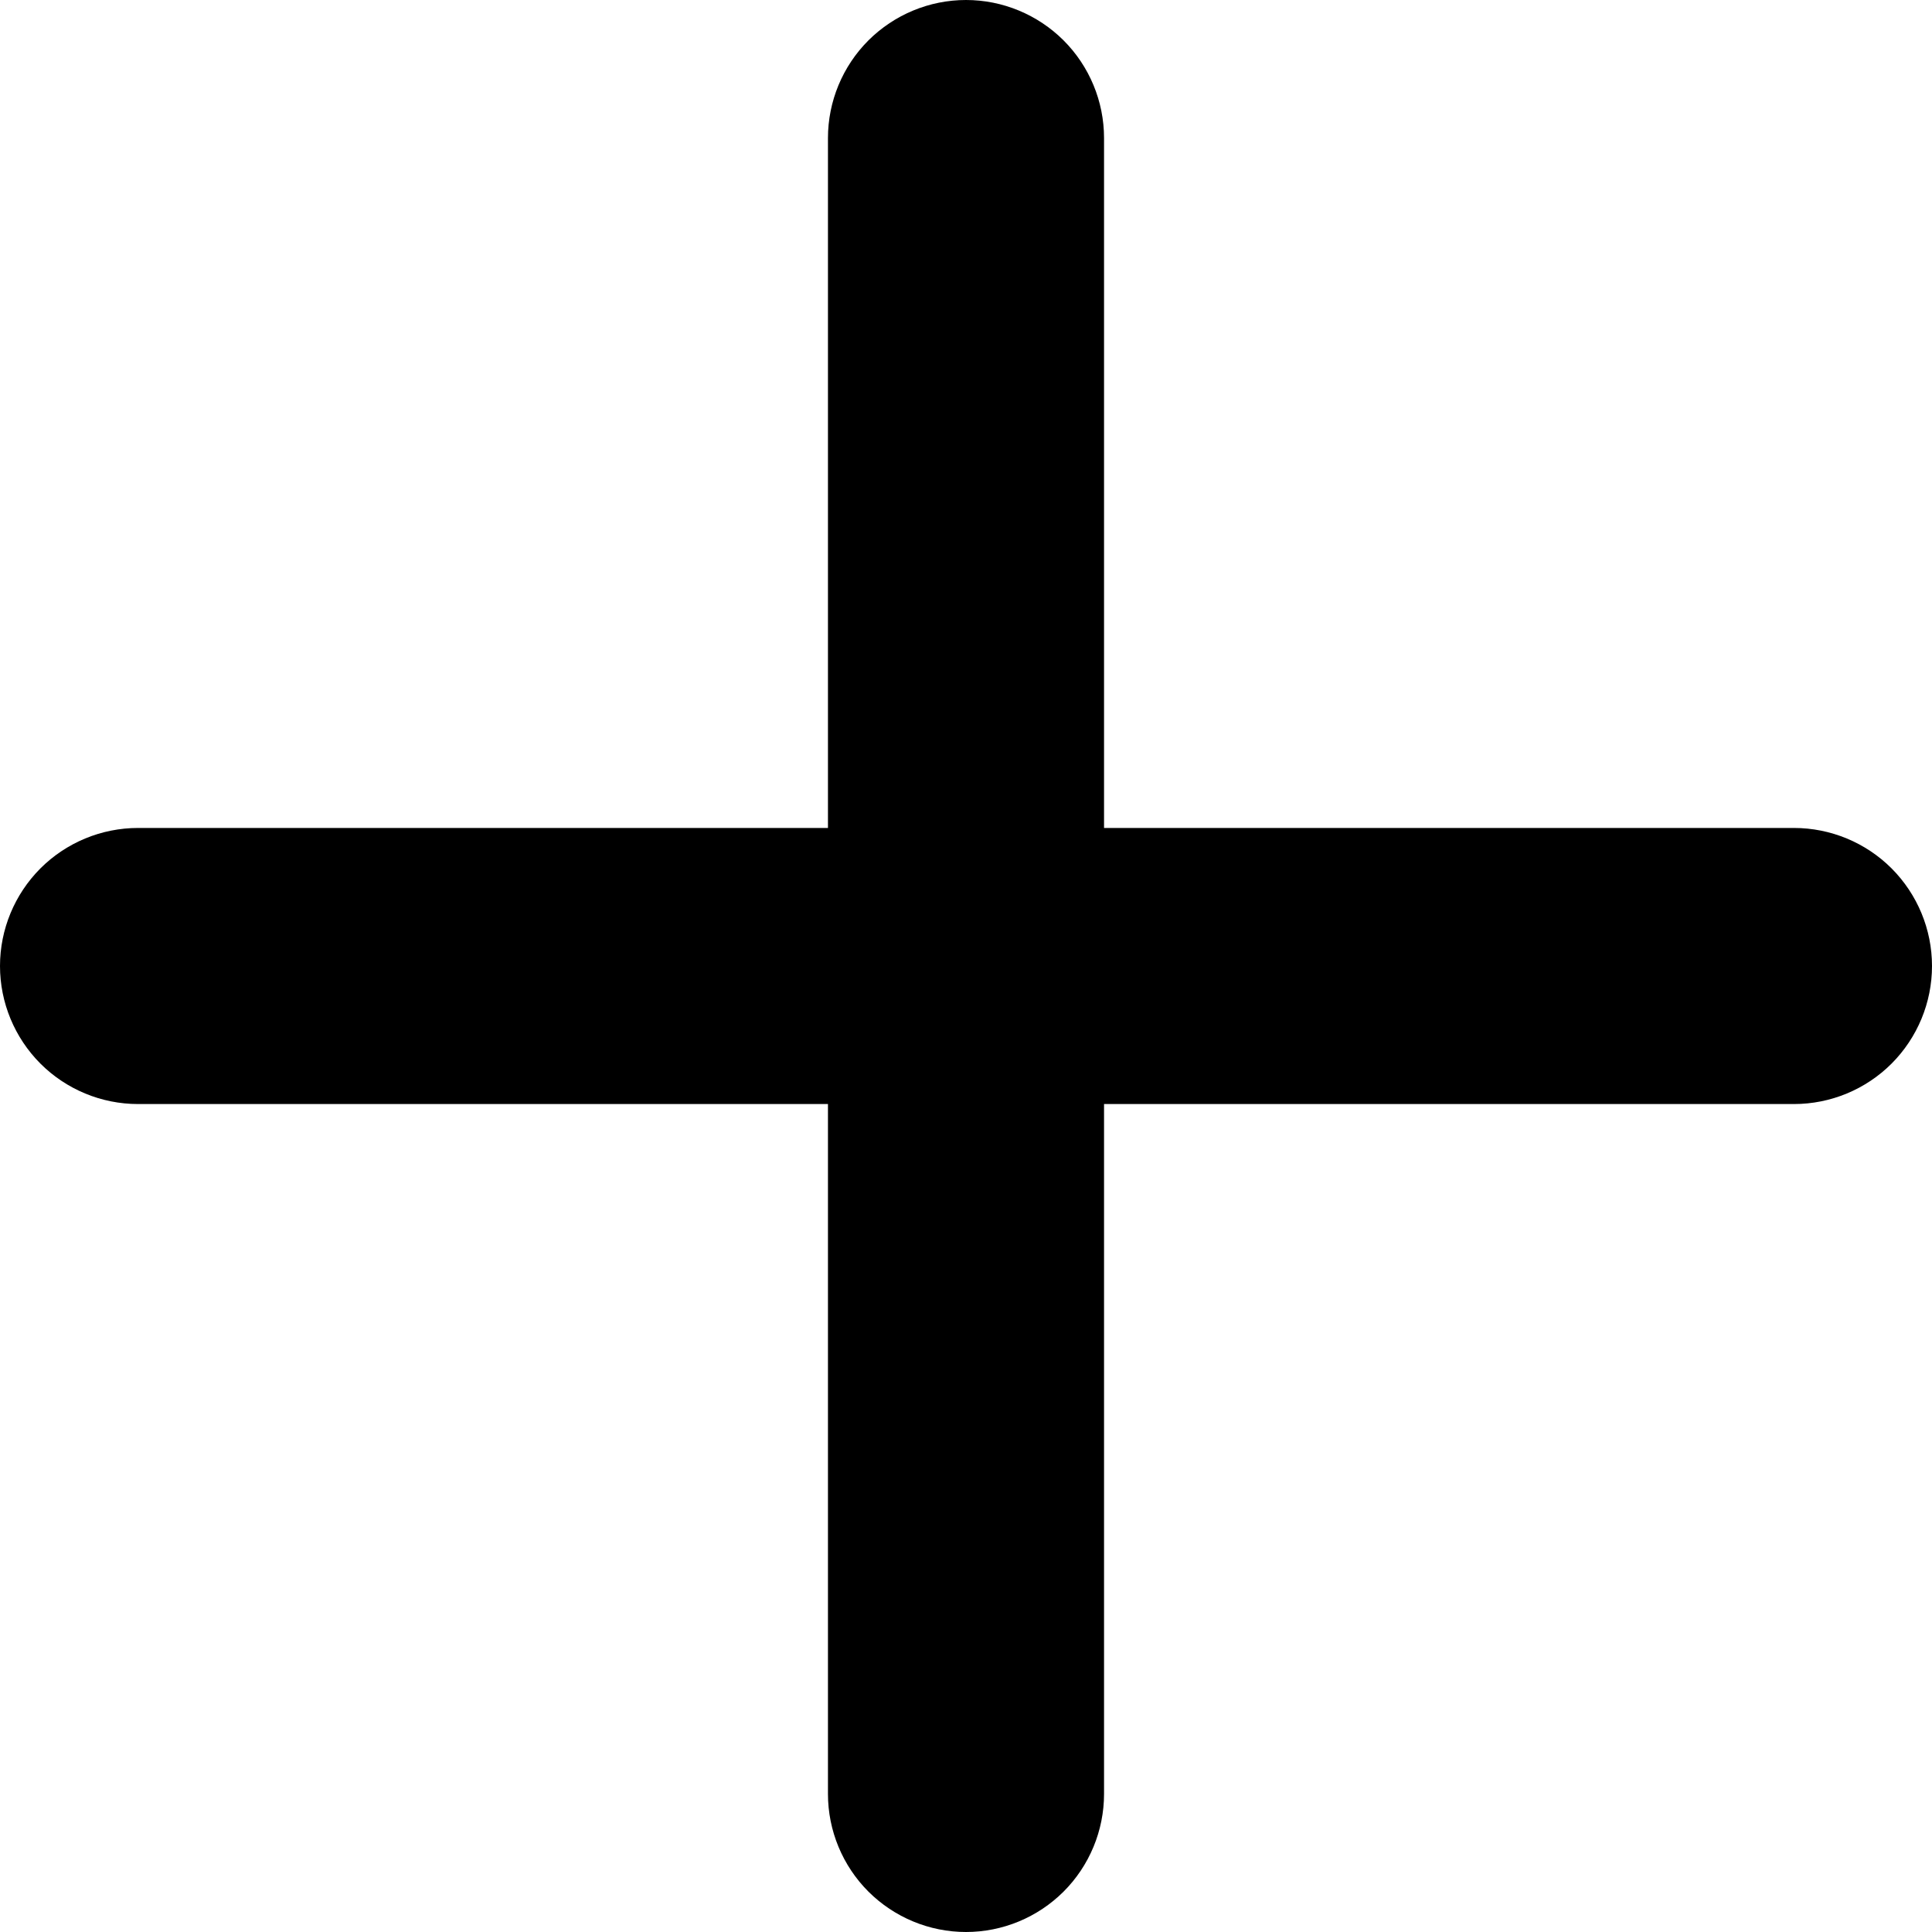
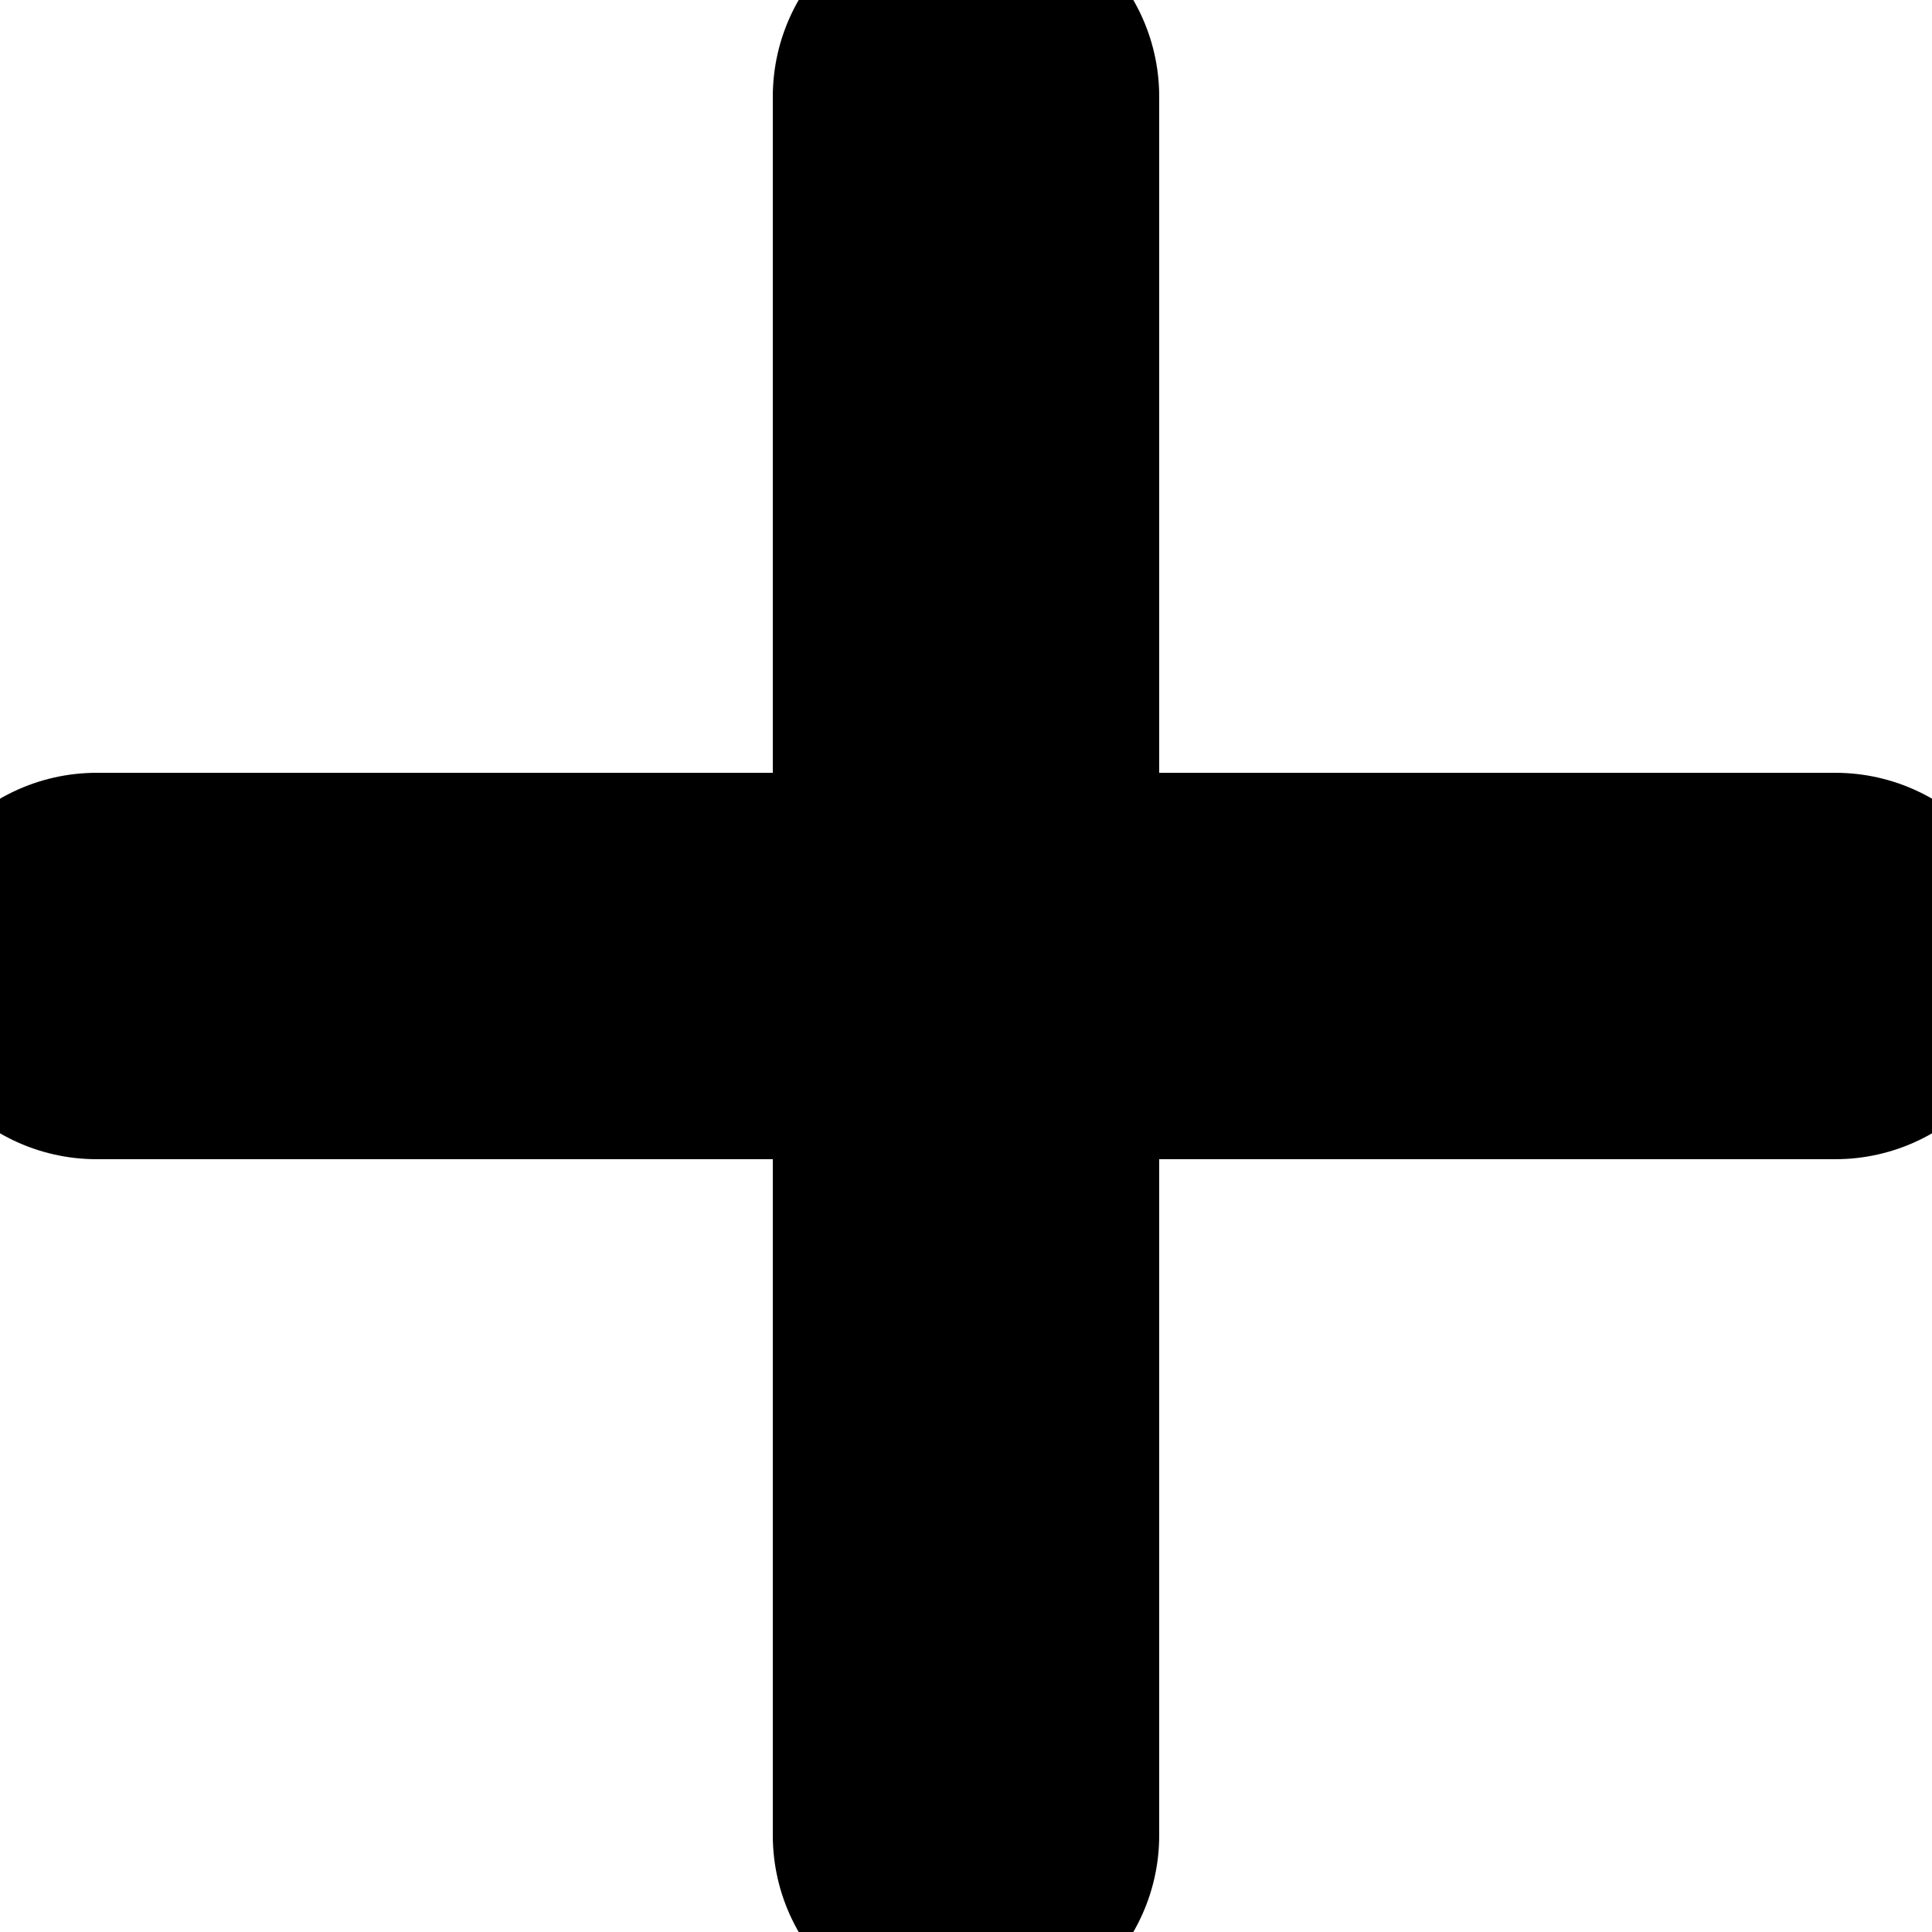
<svg xmlns="http://www.w3.org/2000/svg" width="20" height="20" viewBox="0 0 20 20" fill="none">
-   <path d="M11.429 1.429C11.429 1.05 11.278 0.686 11.01 0.418C10.742 0.151 10.379 0 10 0C9.621 0 9.258 0.151 8.99 0.418C8.722 0.686 8.571 1.05 8.571 1.429V8.571H1.429C1.05 8.571 0.686 8.722 0.418 8.99C0.151 9.258 0 9.621 0 10C0 10.379 0.151 10.742 0.418 11.01C0.686 11.278 1.05 11.429 1.429 11.429H8.571V18.571C8.571 18.95 8.722 19.314 8.99 19.582C9.258 19.849 9.621 20 10 20C10.379 20 10.742 19.849 11.01 19.582C11.278 19.314 11.429 18.95 11.429 18.571V11.429H18.571C18.95 11.429 19.314 11.278 19.582 11.01C19.849 10.742 20 10.379 20 10C20 9.621 19.849 9.258 19.582 8.99C19.314 8.722 18.95 8.571 18.571 8.571H11.429V1.429Z" fill="currentColor" />
+   <path d="M10 1 L10 19 M1 10 L19 10" stroke="currentColor" stroke-width="4" stroke-linecap="round" />
</svg>
